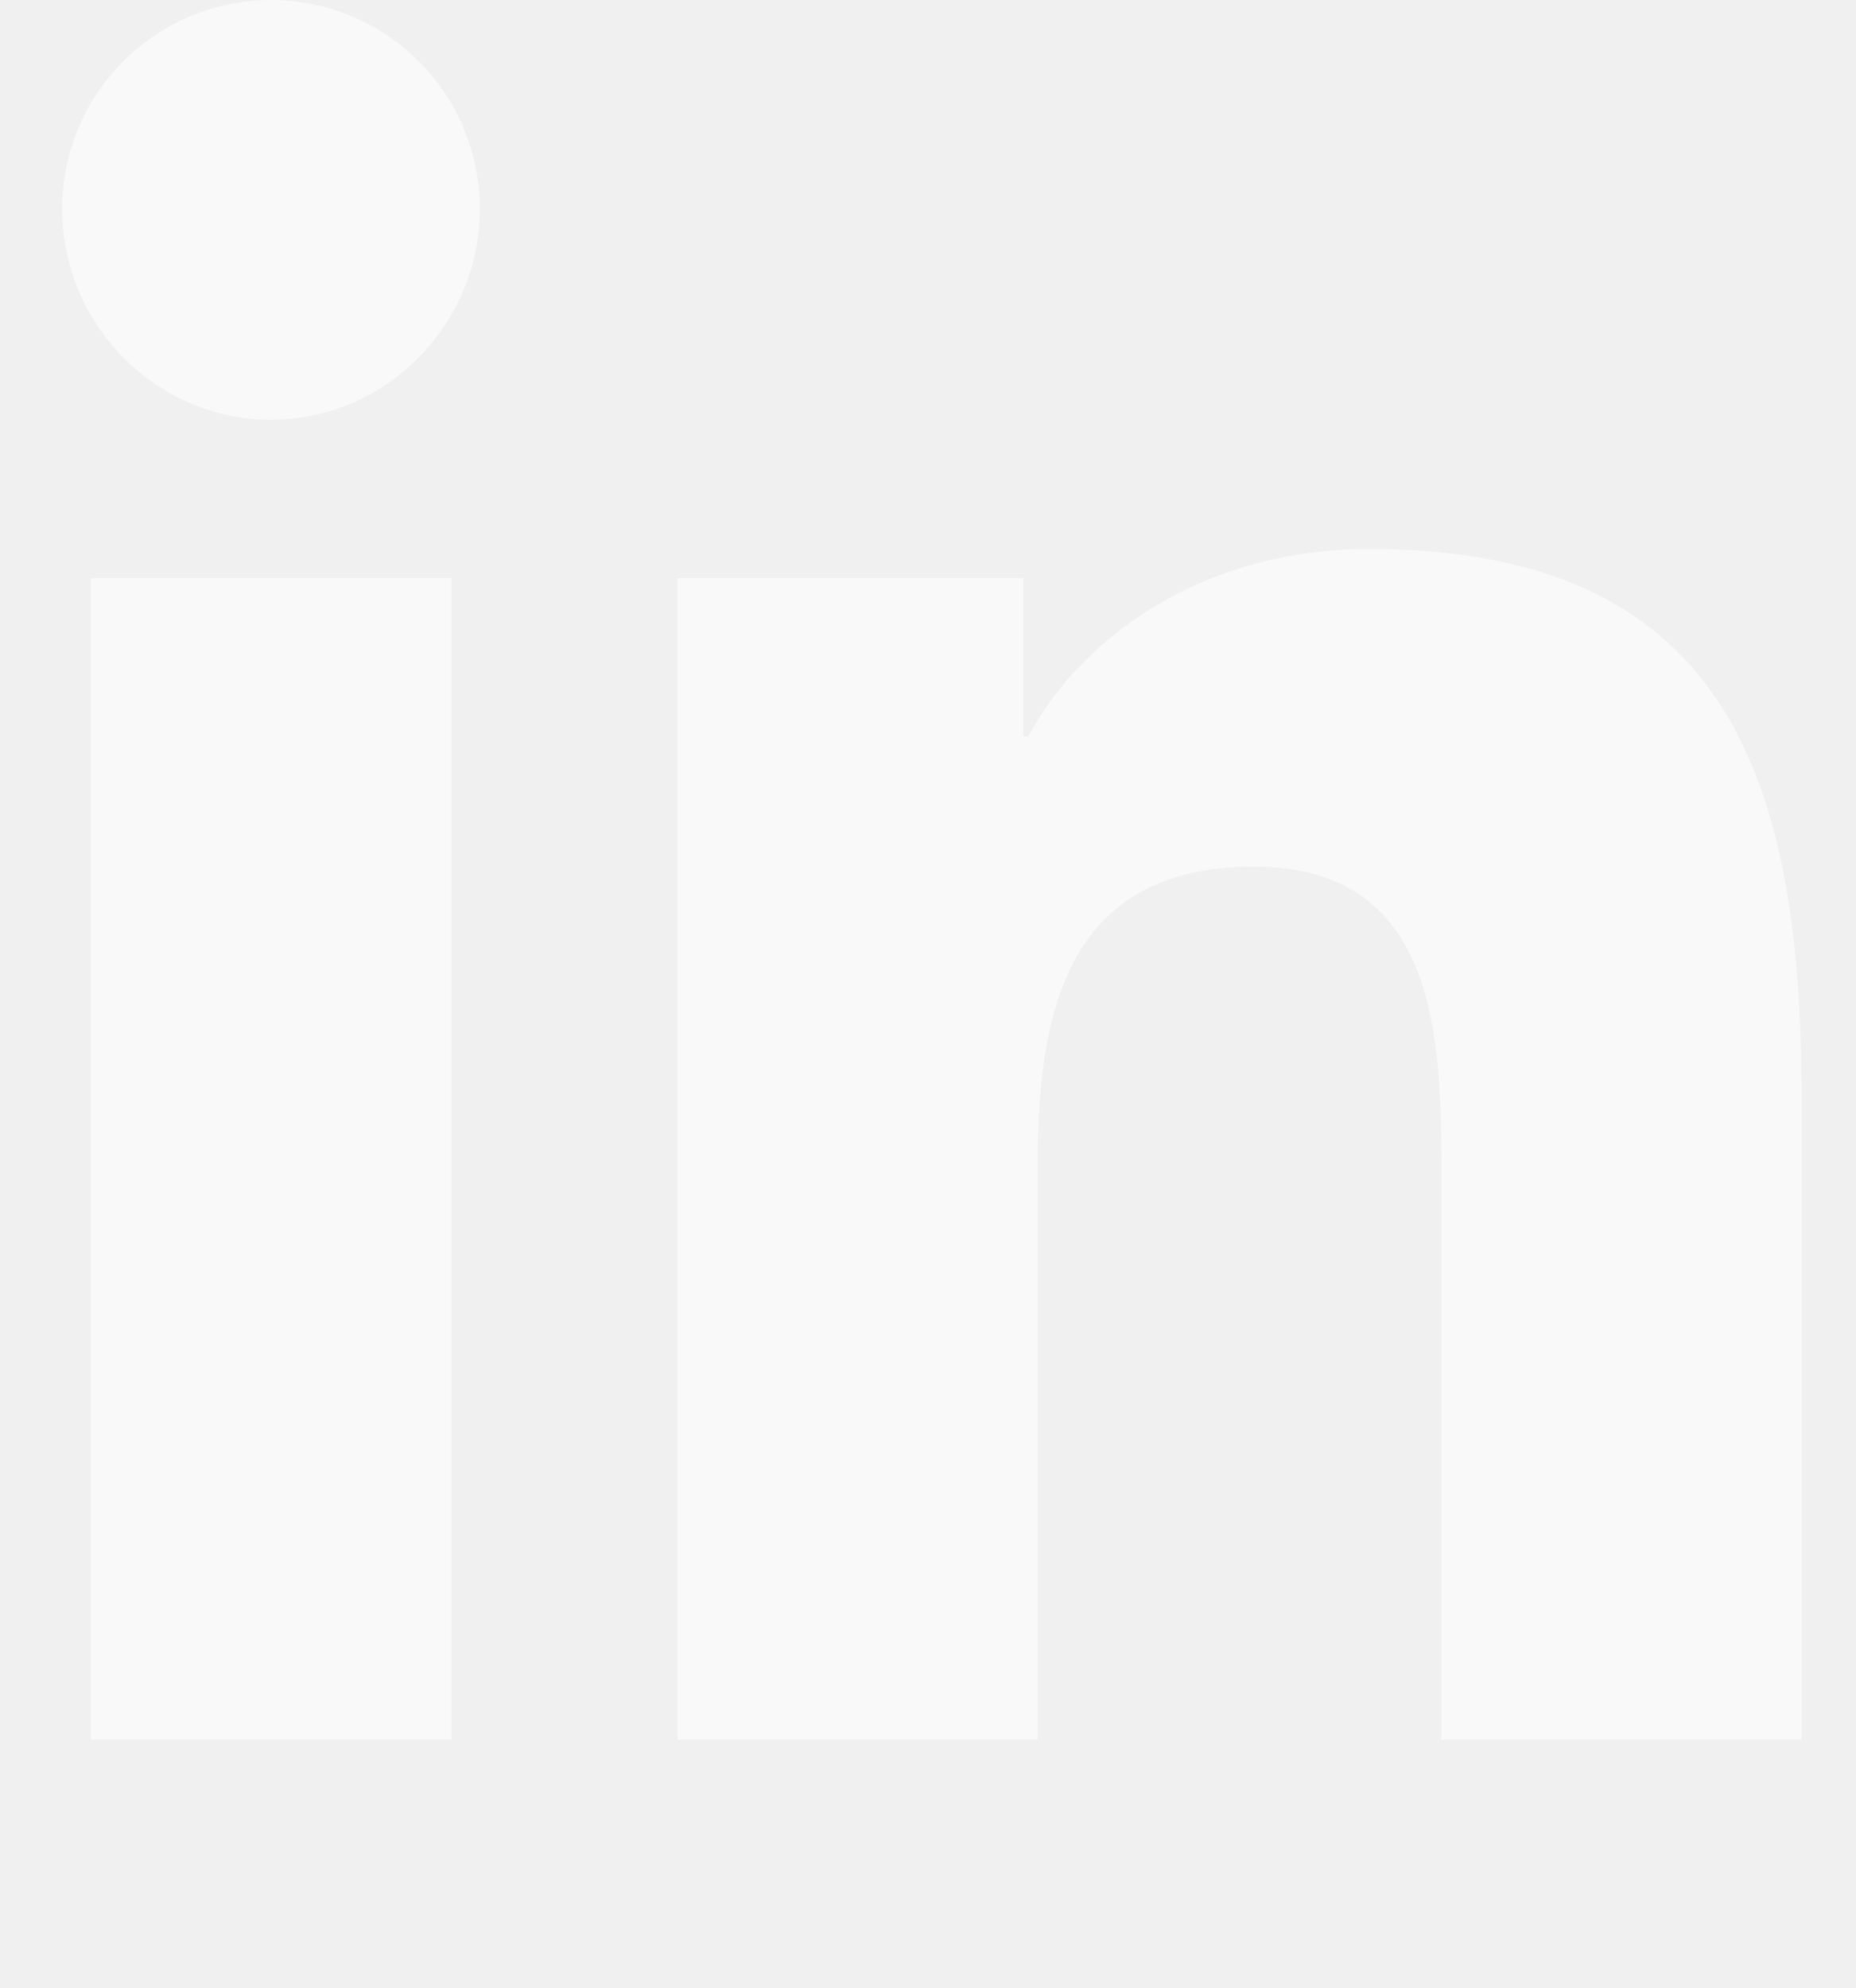
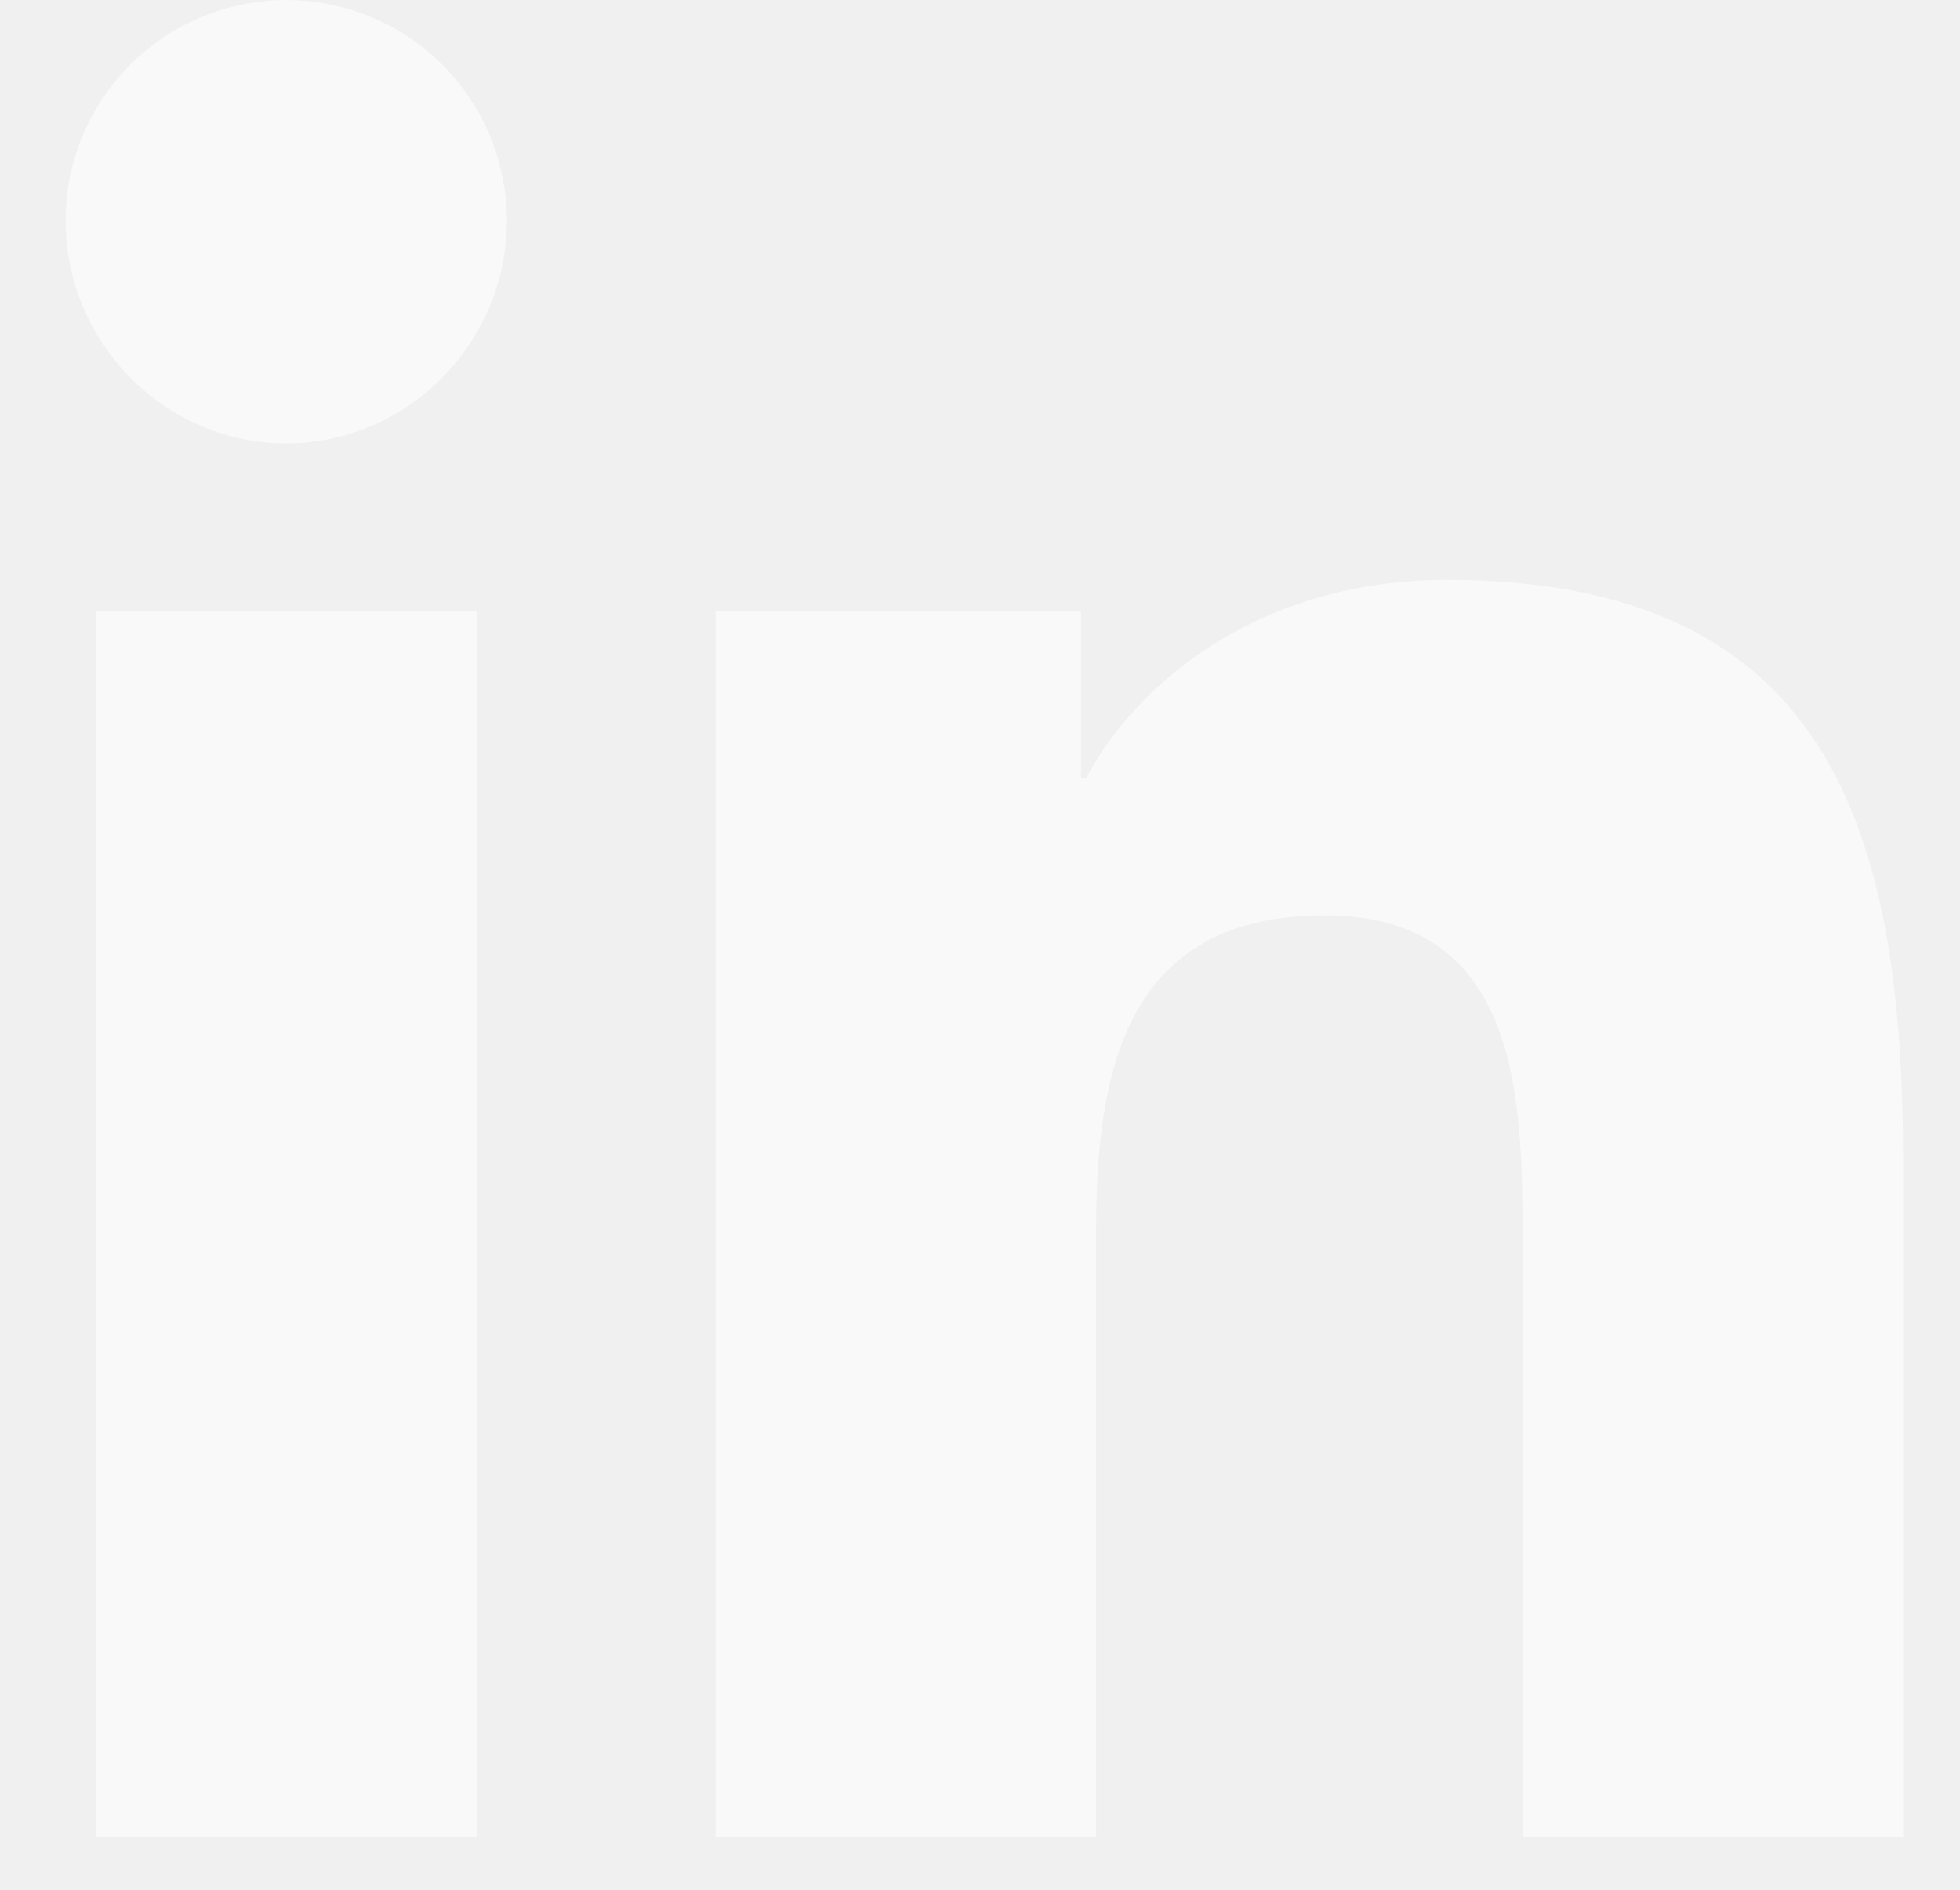
- <svg xmlns="http://www.w3.org/2000/svg" width="28" height="30" viewBox="0 0 28 30" fill="none">
-   <g clip-path="url(#clip0_17_16)">
-     <path d="M6.813 26.25H1.371V8.725H6.813V26.25ZM4.089 6.334C2.349 6.334 0.938 4.893 0.938 3.152C0.938 2.316 1.27 1.515 1.861 0.924C2.452 0.333 3.253 0.001 4.089 0.001C4.925 0.001 5.727 0.333 6.318 0.924C6.909 1.515 7.241 2.316 7.241 3.152C7.241 4.893 5.829 6.334 4.089 6.334ZM27.182 26.25H21.751V17.719C21.751 15.685 21.71 13.078 18.922 13.078C16.092 13.078 15.659 15.287 15.659 17.572V26.25H10.222V8.725H15.442V11.115H15.518C16.244 9.738 18.019 8.285 20.667 8.285C26.175 8.285 27.188 11.912 27.188 16.623V26.25H27.182Z" fill="white" fill-opacity="0.6" />
-   </g>
-   <defs>
-     <clipPath id="clip0_17_16">
-       <rect width="26.25" height="30" fill="white" transform="translate(0.9375)" />
-     </clipPath>
-   </defs>
+ <svg xmlns="http://www.w3.org/2000/svg" width="28" height="27" viewBox="0 0 28 27" fill="none">
+   <path d="M6.813 26.25H1.371V8.725H6.813V26.25ZM4.089 6.334C2.349 6.334 0.938 4.893 0.938 3.152C0.938 2.316 1.27 1.515 1.861 0.924C2.452 0.333 3.253 0.001 4.089 0.001C4.925 0.001 5.727 0.333 6.318 0.924C6.909 1.515 7.241 2.316 7.241 3.152C7.241 4.893 5.829 6.334 4.089 6.334ZM27.182 26.25H21.751V17.719C21.751 15.685 21.71 13.078 18.922 13.078C16.092 13.078 15.659 15.287 15.659 17.572V26.25H10.222V8.725H15.442V11.115H15.518C16.244 9.738 18.019 8.285 20.667 8.285C26.175 8.285 27.188 11.912 27.188 16.623V26.25H27.182Z" fill="white" fill-opacity="0.6" />
</svg>
